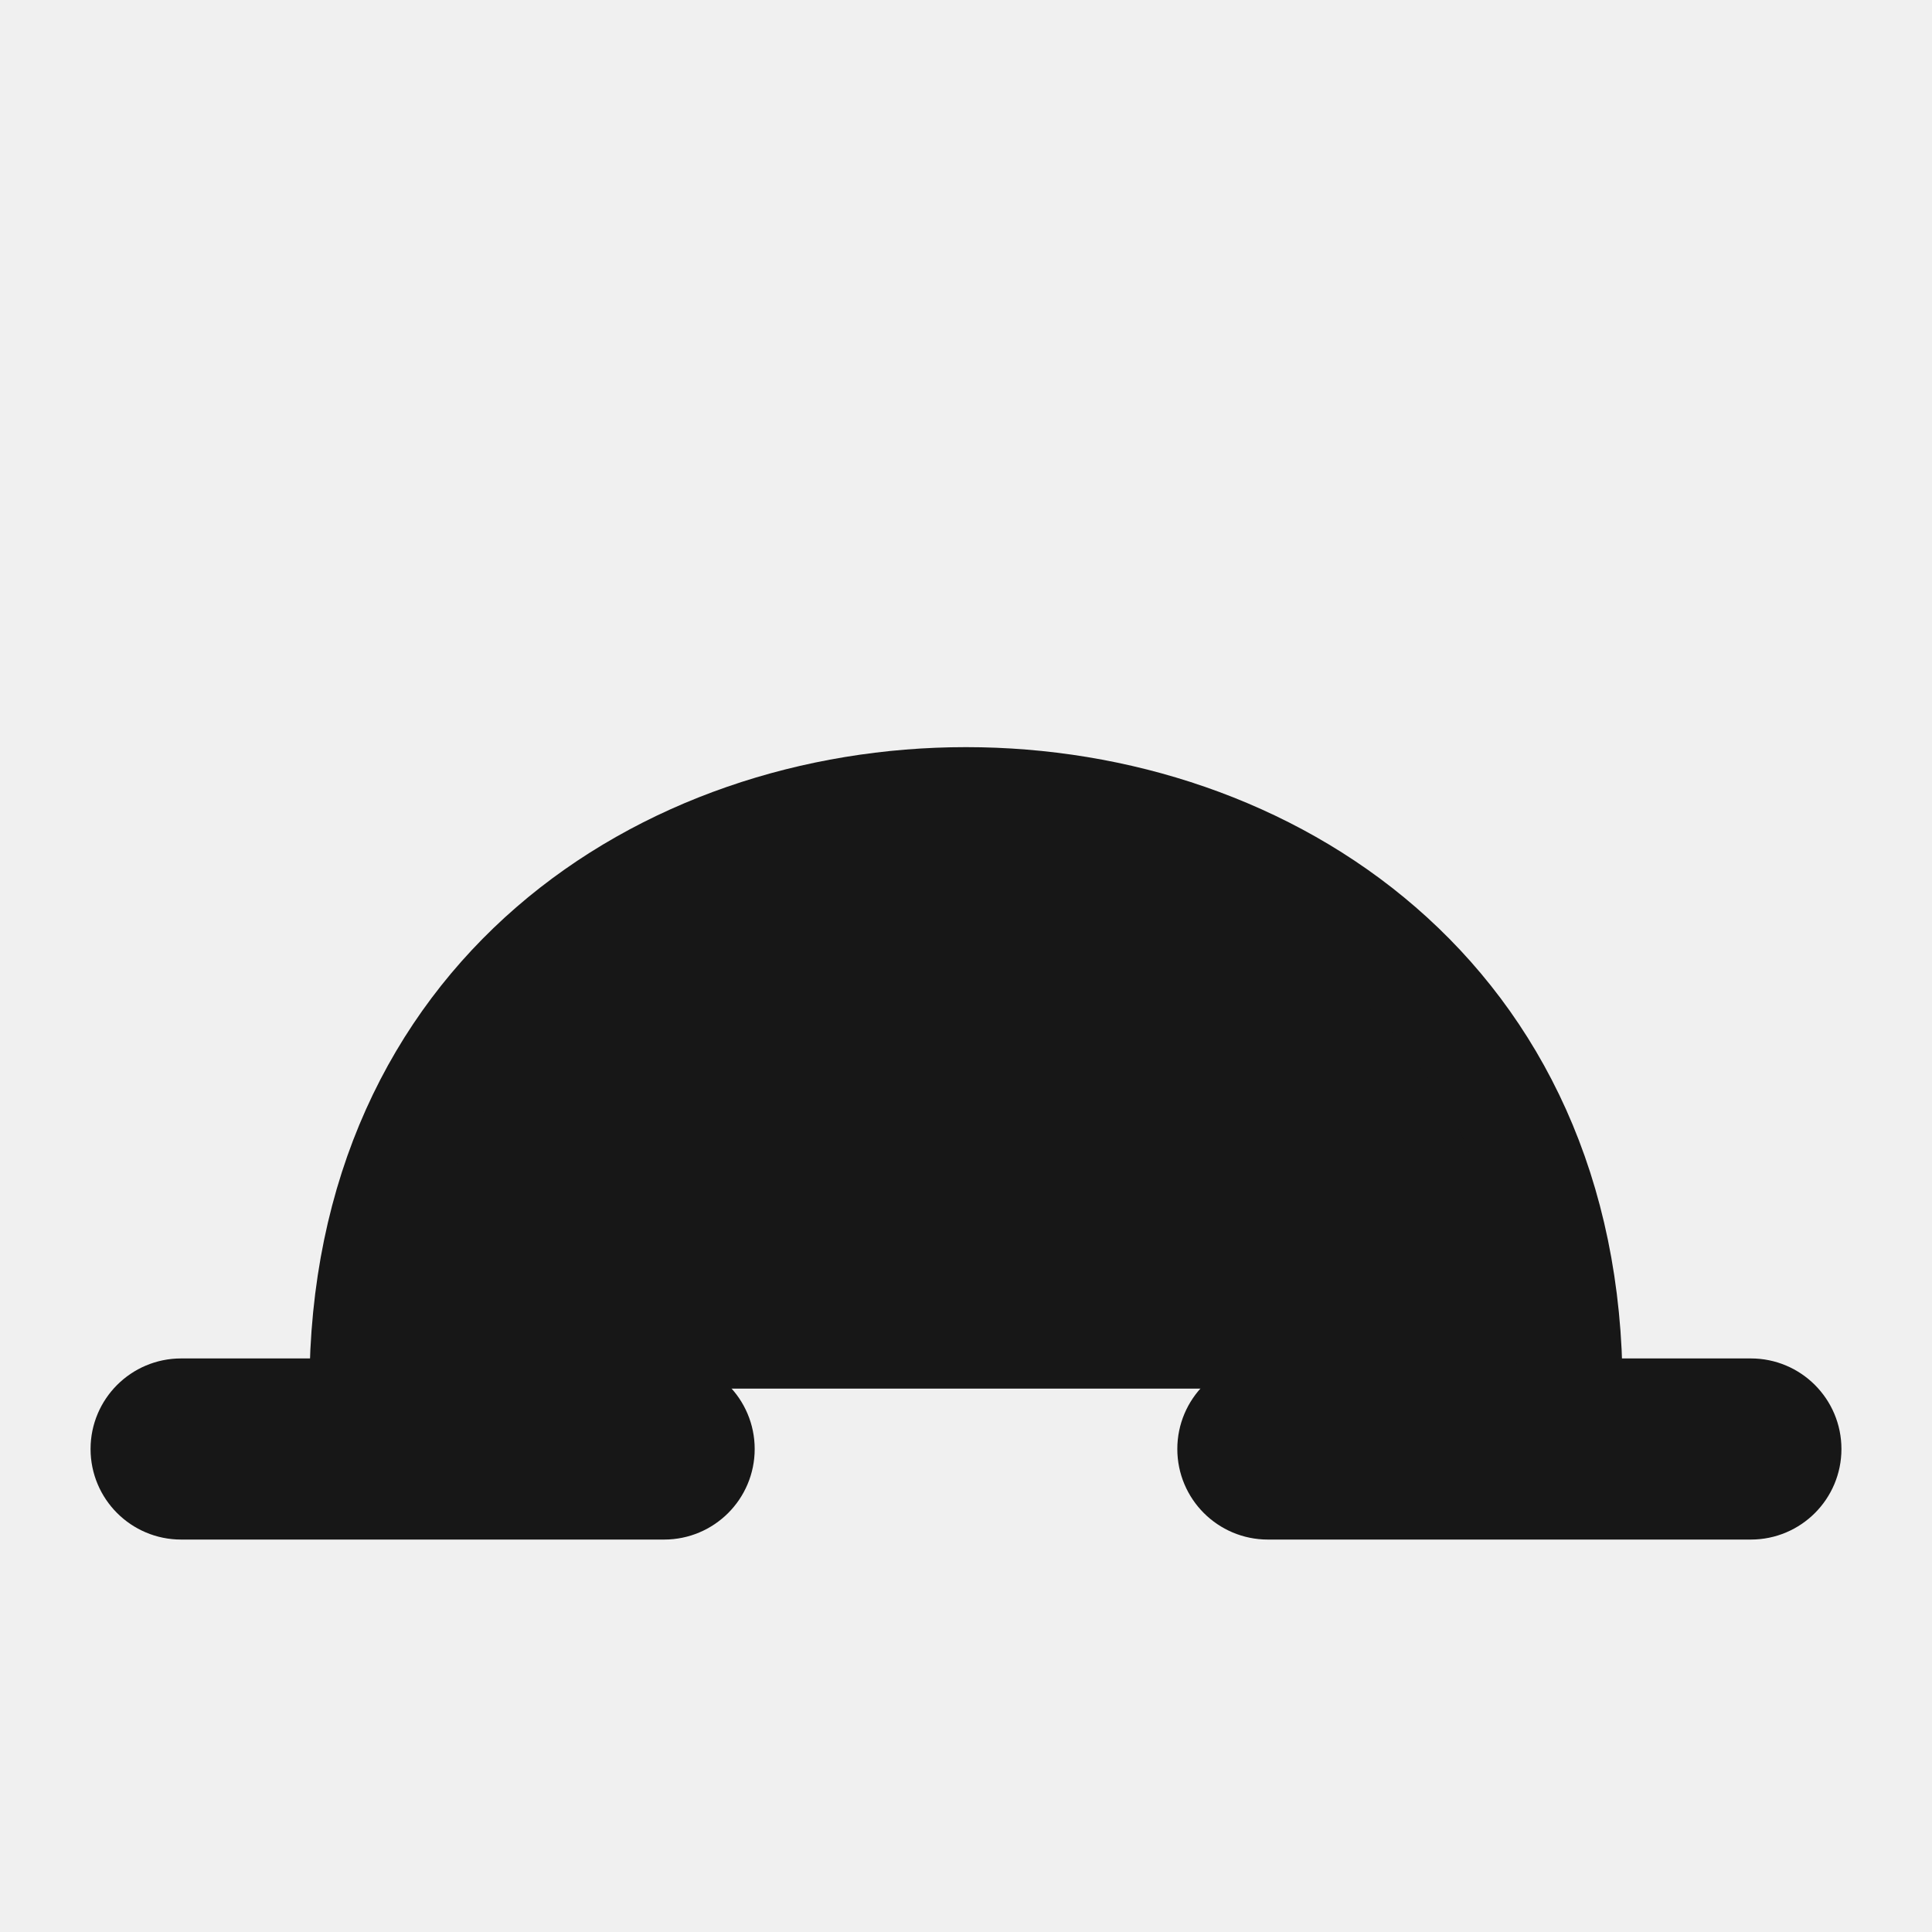
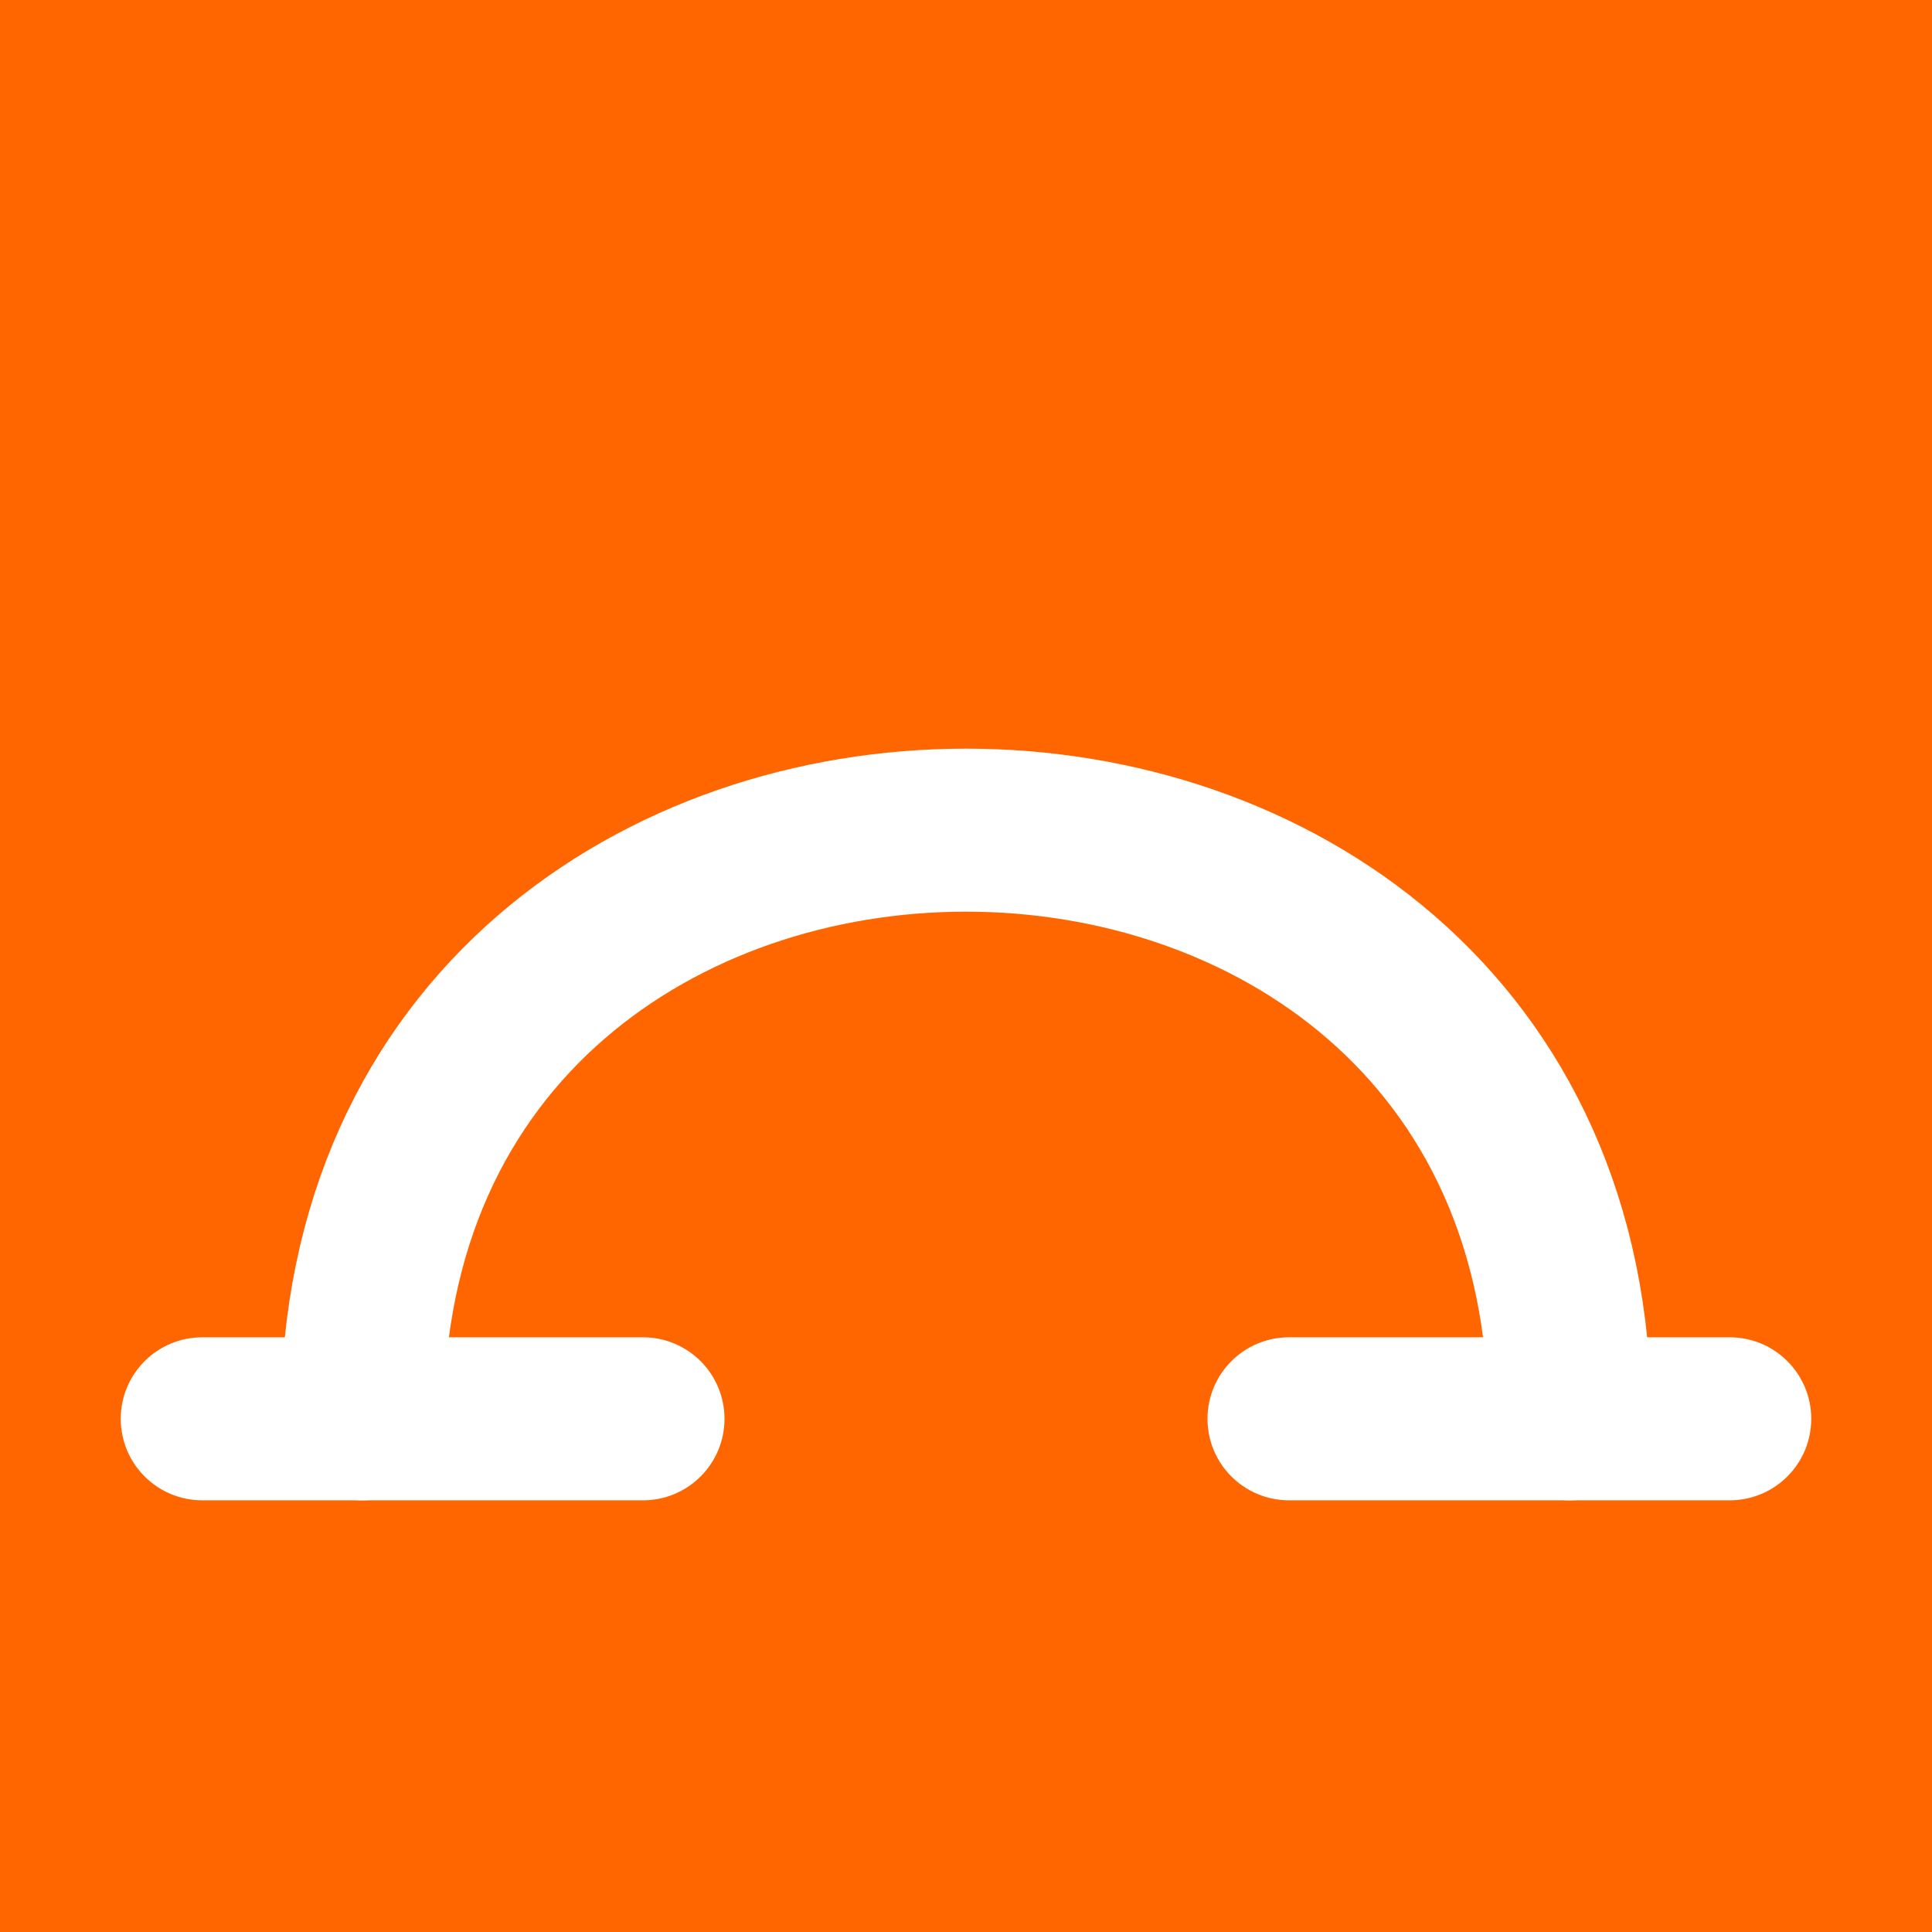
<svg xmlns="http://www.w3.org/2000/svg" viewBox="0 0 32 32">
-   <style>
-     .fg { fill: #171717; stroke: #171717; }
-     @media (prefers-color-scheme: dark) {
-       .fg { fill: #ededed; stroke: #ededed; }
-     }
-   </style>
-   <rect class="fg" x="2" y="23" width="10" height="2" rx="1" stroke="none" />
-   <rect class="fg" x="20" y="23" width="10" height="2" rx="1" stroke="none" />
-   <path class="fg" d="M 6 23 C 6 10 26 10 26 23" fill="none" stroke-width="1.75" stroke-linecap="round" />
+   <rect width="32" height="32" fill="#ff6600" />
+   <rect x="2" y="22.15" width="10" height="2.7" rx="1.35" fill="#ffffff" />
+   <rect x="20" y="22.15" width="10" height="2.7" rx="1.35" fill="#ffffff" />
+   <path d="M 6 23.5 C 6 10.5 26 10.5 26 23.5" fill="none" stroke="#ffffff" stroke-width="2.7" stroke-linecap="round" />
</svg>
